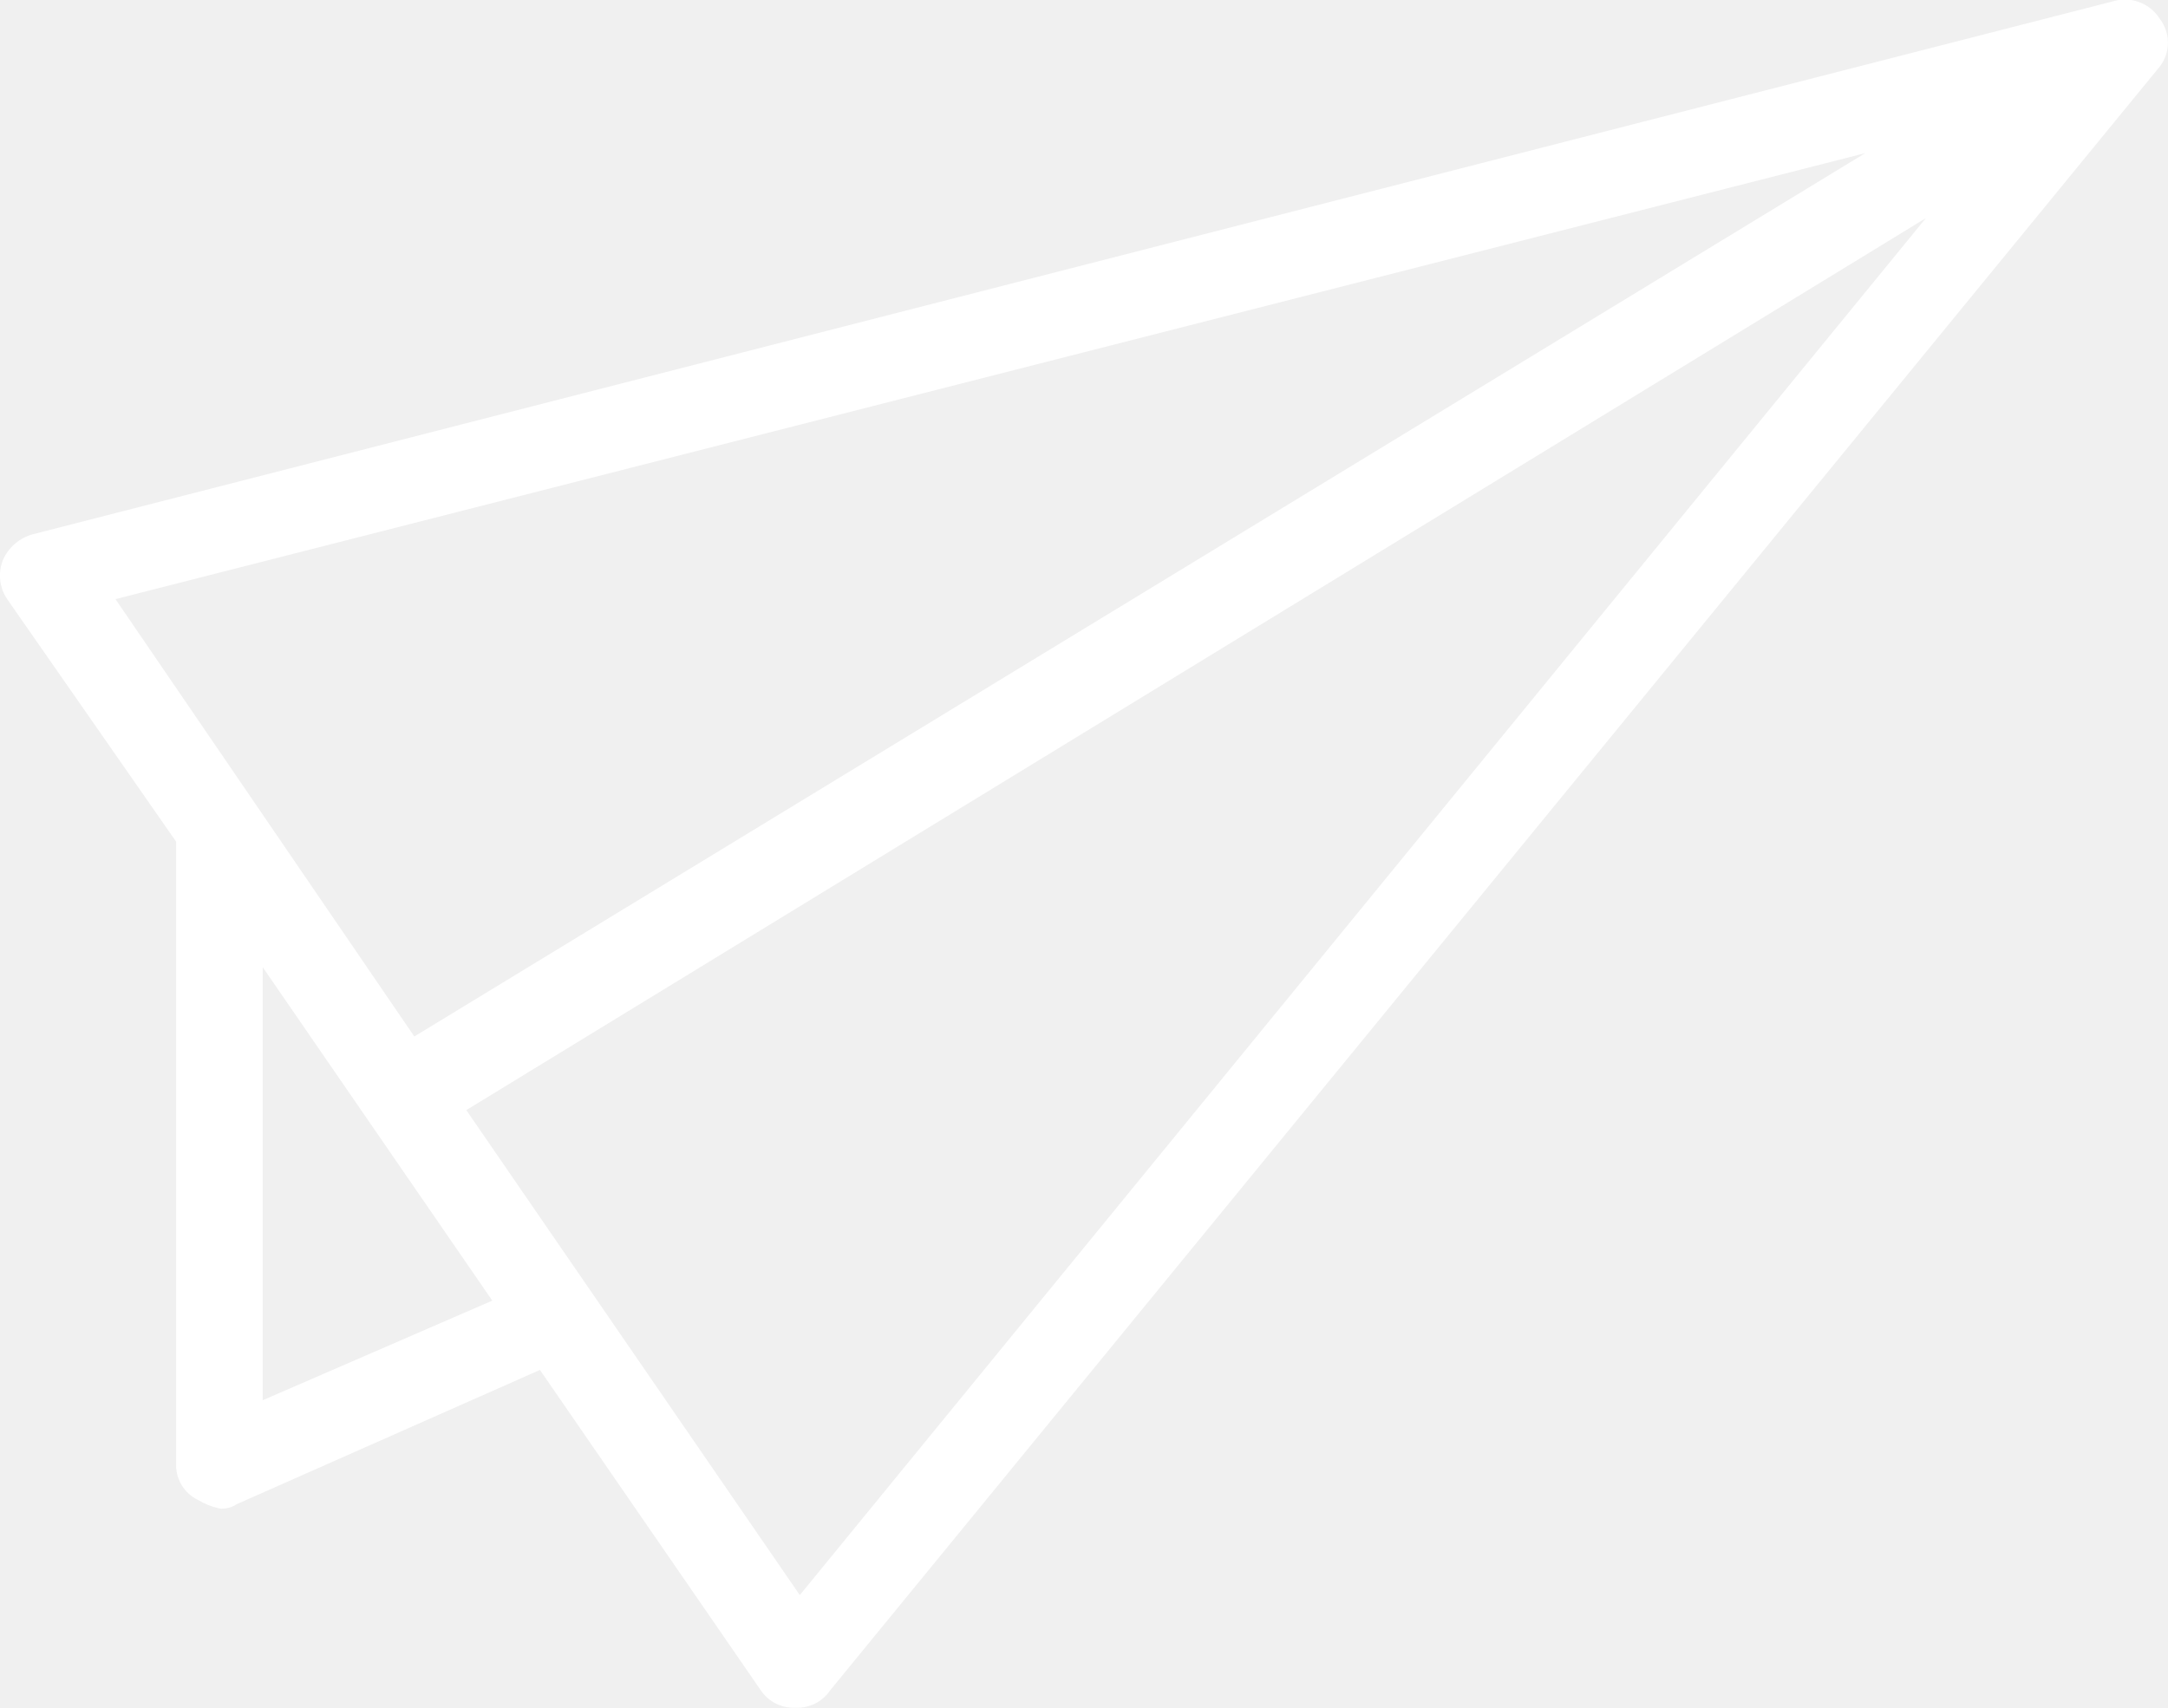
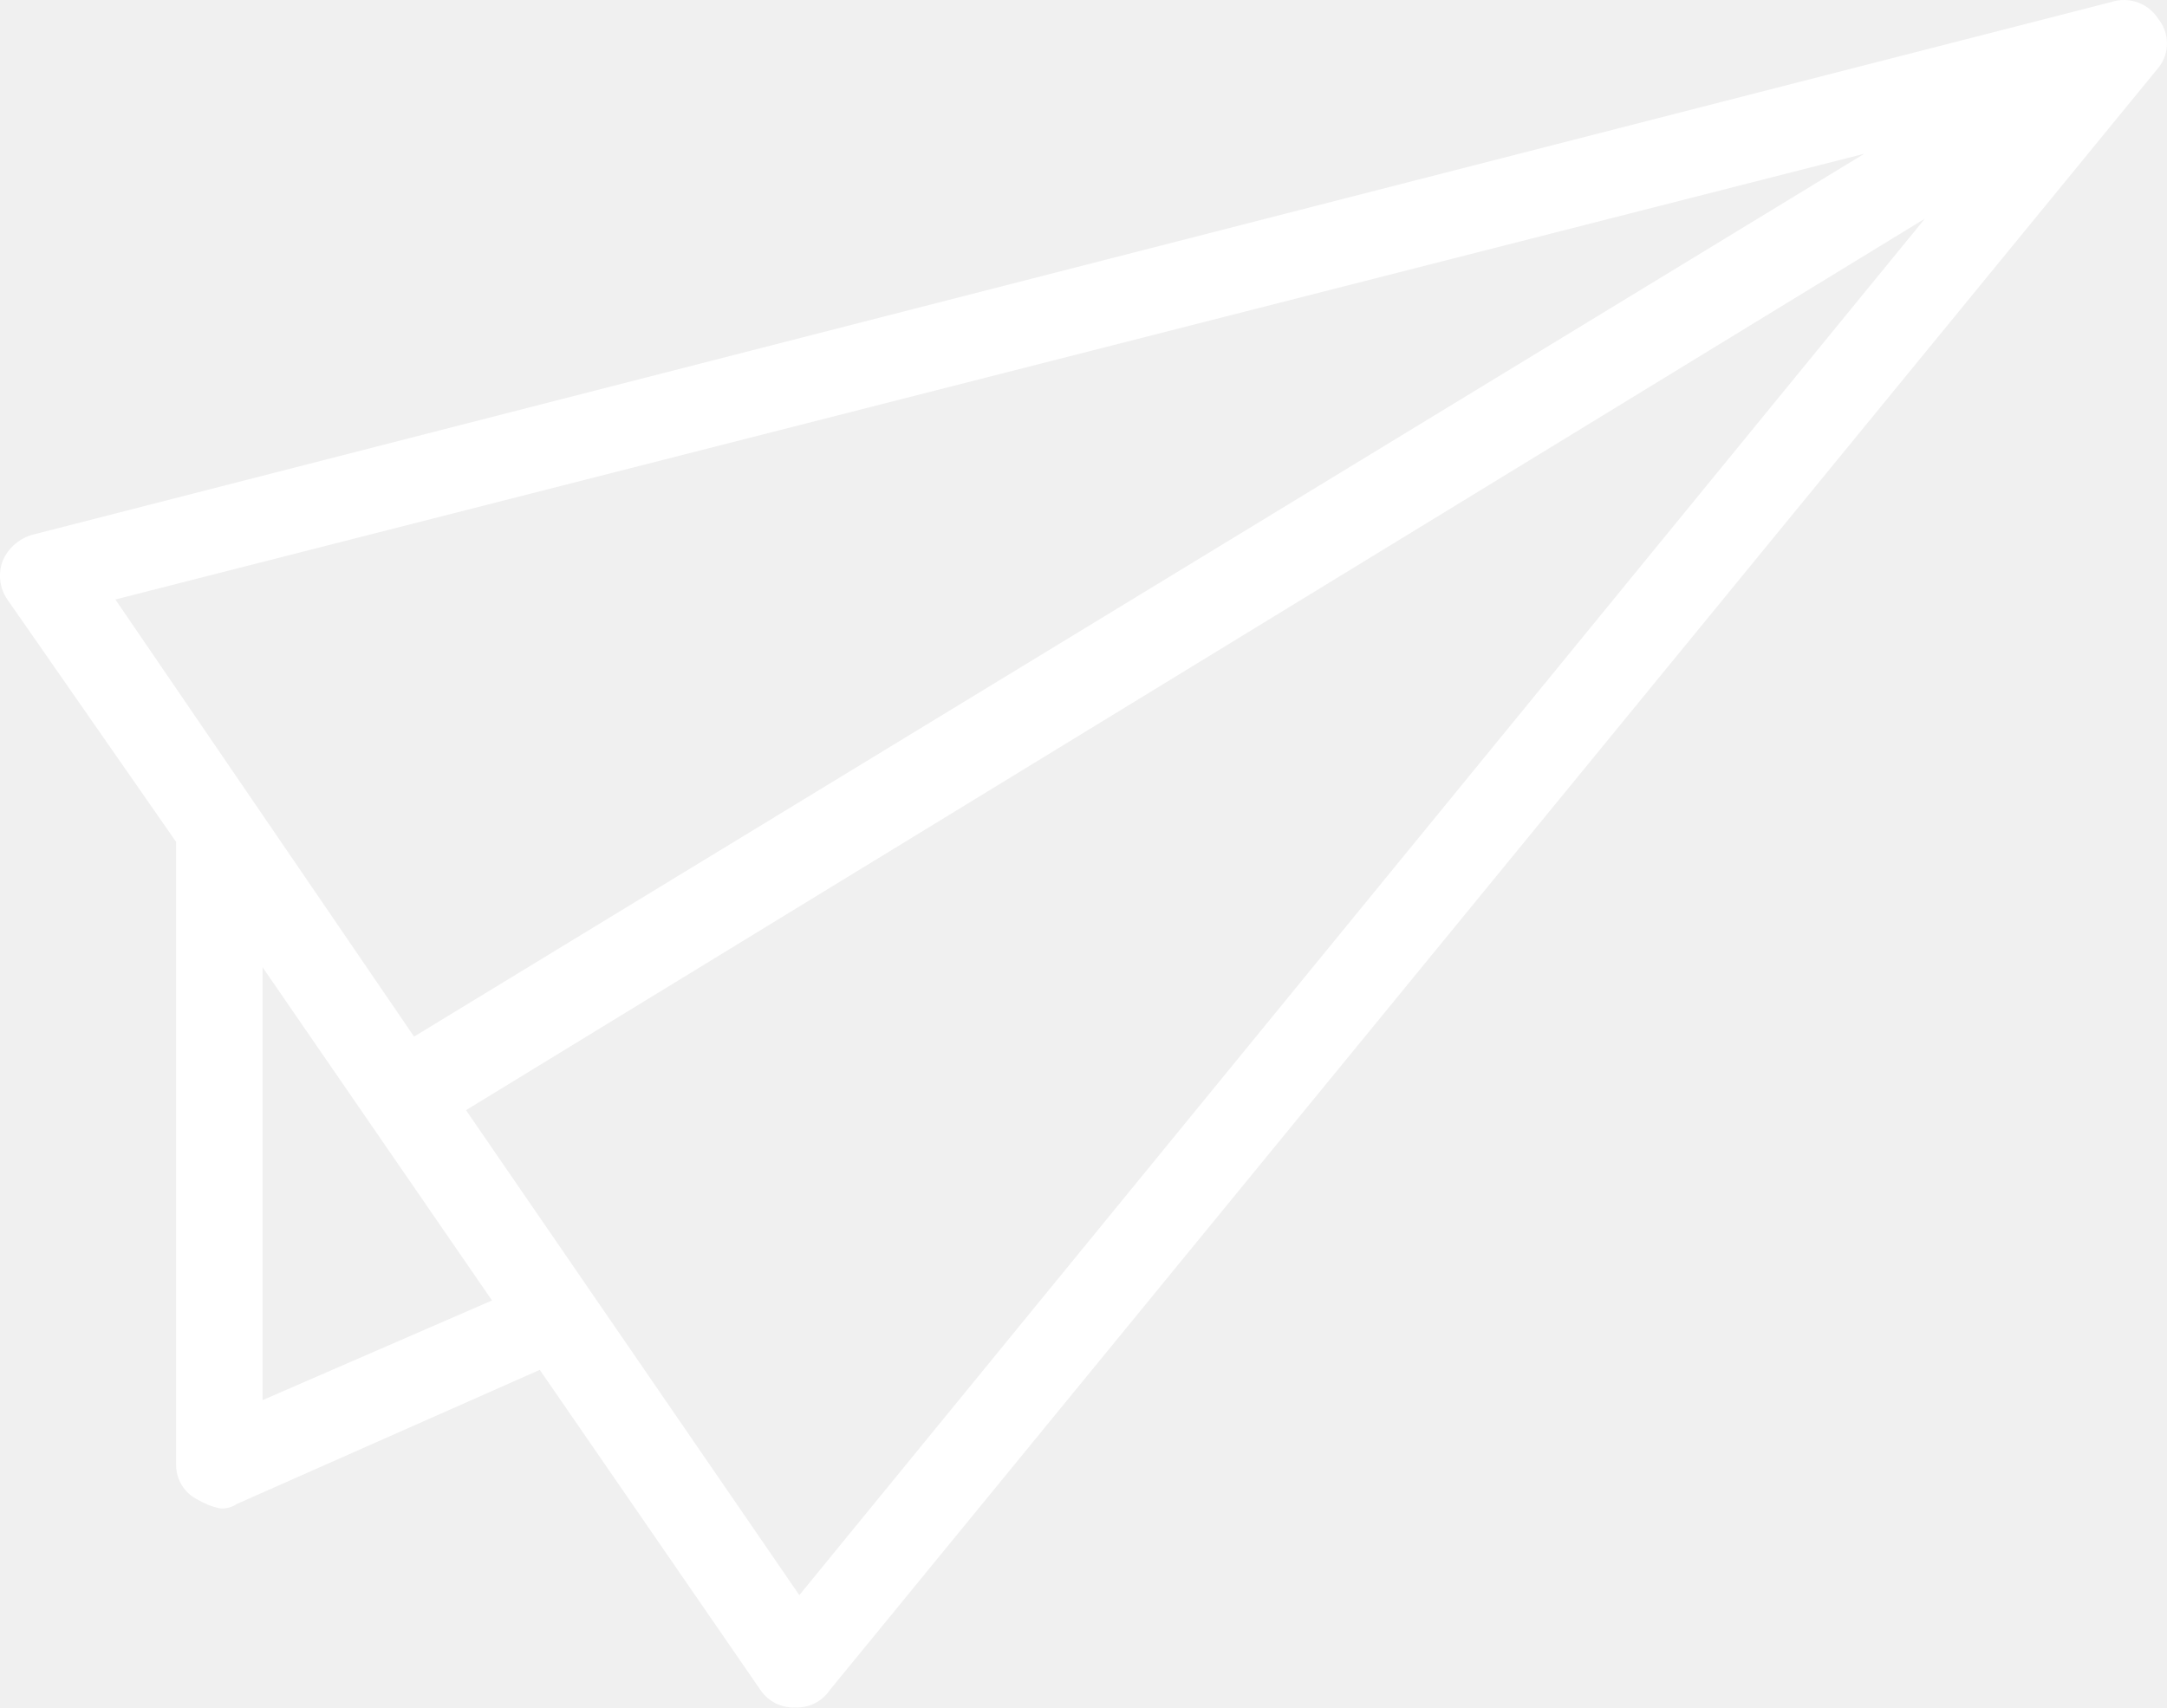
- <svg xmlns="http://www.w3.org/2000/svg" id="Layer_1" data-name="Layer 1" viewBox="0 0 50.055 39.436">
-   <path d="M50.8,1.5a.949.949,0,0,0-1.1-.4L1.7,13.4A1.057,1.057,0,0,0,1,14a.972.972,0,0,0,.1.9L5,20.5V34.9a.891.891,0,0,0,.5.8,1.689,1.689,0,0,0,.5.2.6.6,0,0,0,.4-.1l7-3.1,5.1,7.4a.909.909,0,0,0,.8.4h0a.909.909,0,0,0,.8-.4L50.8,2.6A.9.9,0,0,0,50.8,1.5ZM44,4.6,10.5,25,3.6,14.9ZM7,33.4v-10l5.3,7.7Zm12.4,4.5L11.7,26.7,45.4,6.1Z" transform="translate(-0.934 -1.064)" style="fill:#fff" />
+ <svg xmlns="http://www.w3.org/2000/svg" id="Layer_1" data-name="Layer 1" viewBox="0 0 47.771 37.651">
+   <path d="M47.705,5.6a.9.9,0,0,0-1.05-.382L.848,16.96a1.009,1.009,0,0,0-.668.573.926.926,0,0,0,.1.858L4,23.736V37.478a.854.854,0,0,0,.477.763,1.612,1.612,0,0,0,.478.191.572.572,0,0,0,.381-.095l6.681-2.959,4.867,7.062a.868.868,0,0,0,.763.382h0a.868.868,0,0,0,.763-.382L47.71,6.653A.856.856,0,0,0,47.705,5.6ZM41.216,8.562,9.246,28.03,2.661,18.391ZM5.906,36.046V26.5l5.058,7.348Zm11.833,4.3L10.391,29.652,42.552,9.993Z" transform="translate(-0.118 -5.172)" style="fill:#fff" />
</svg>
